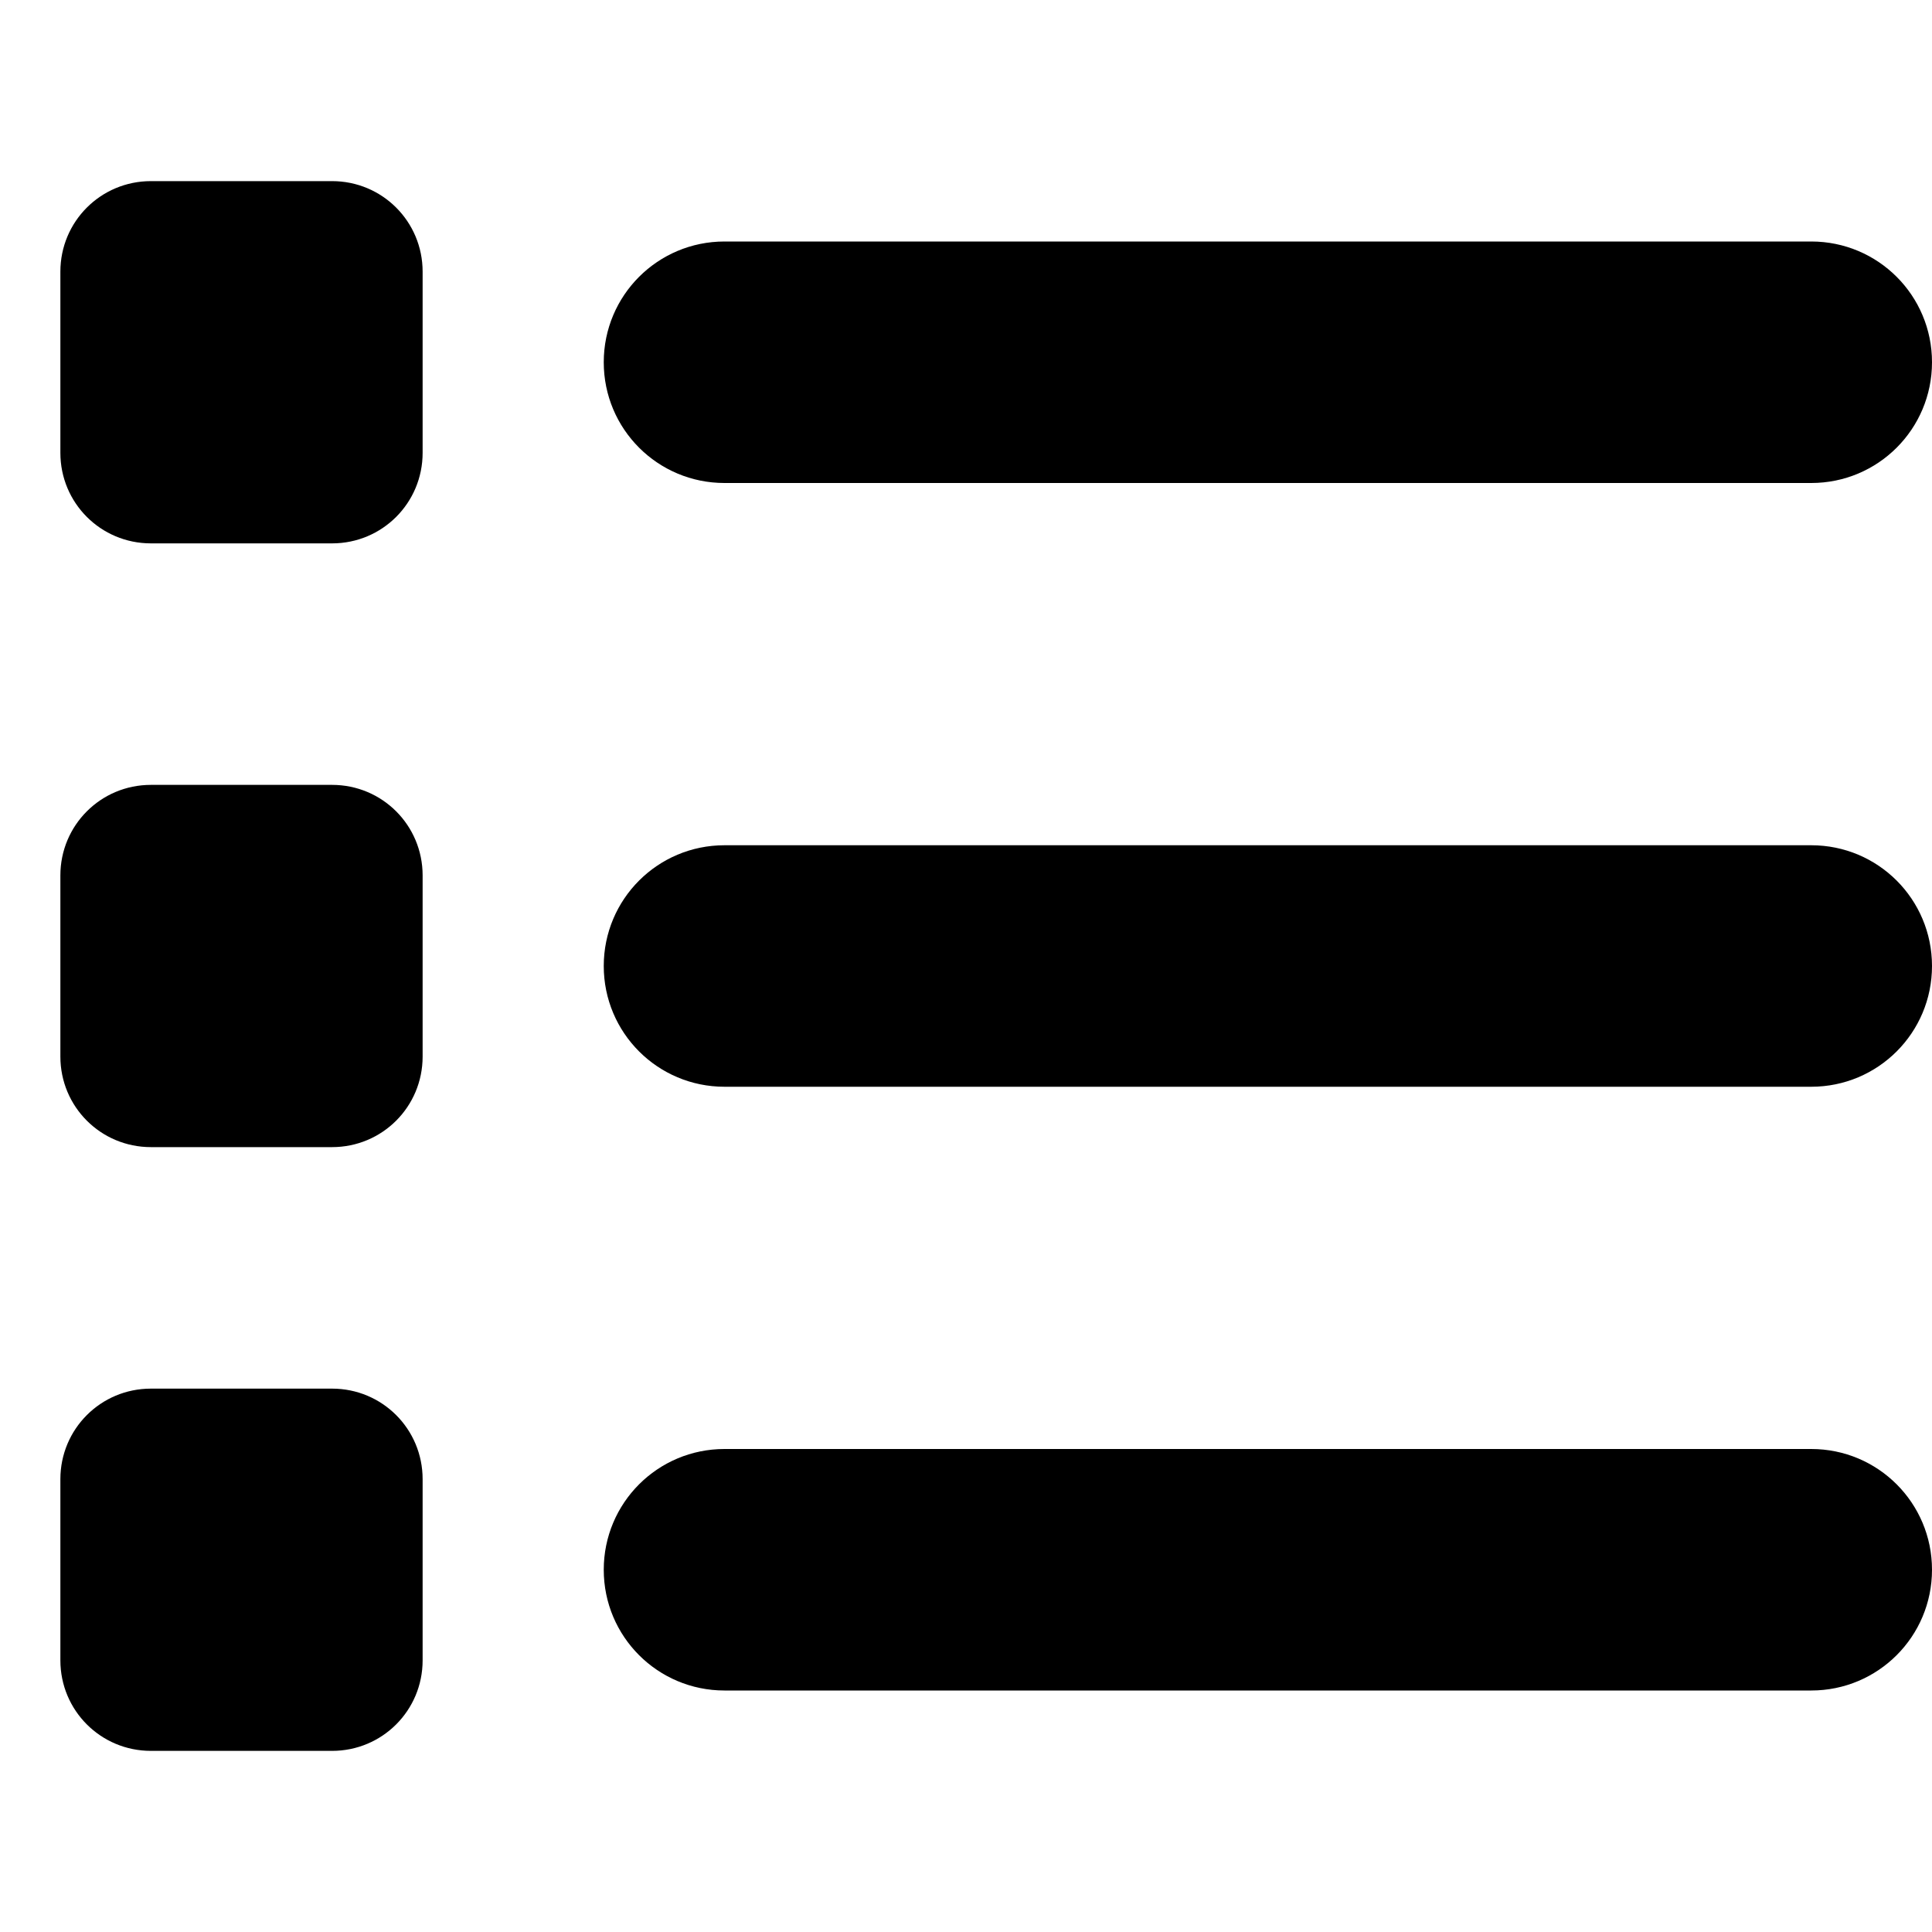
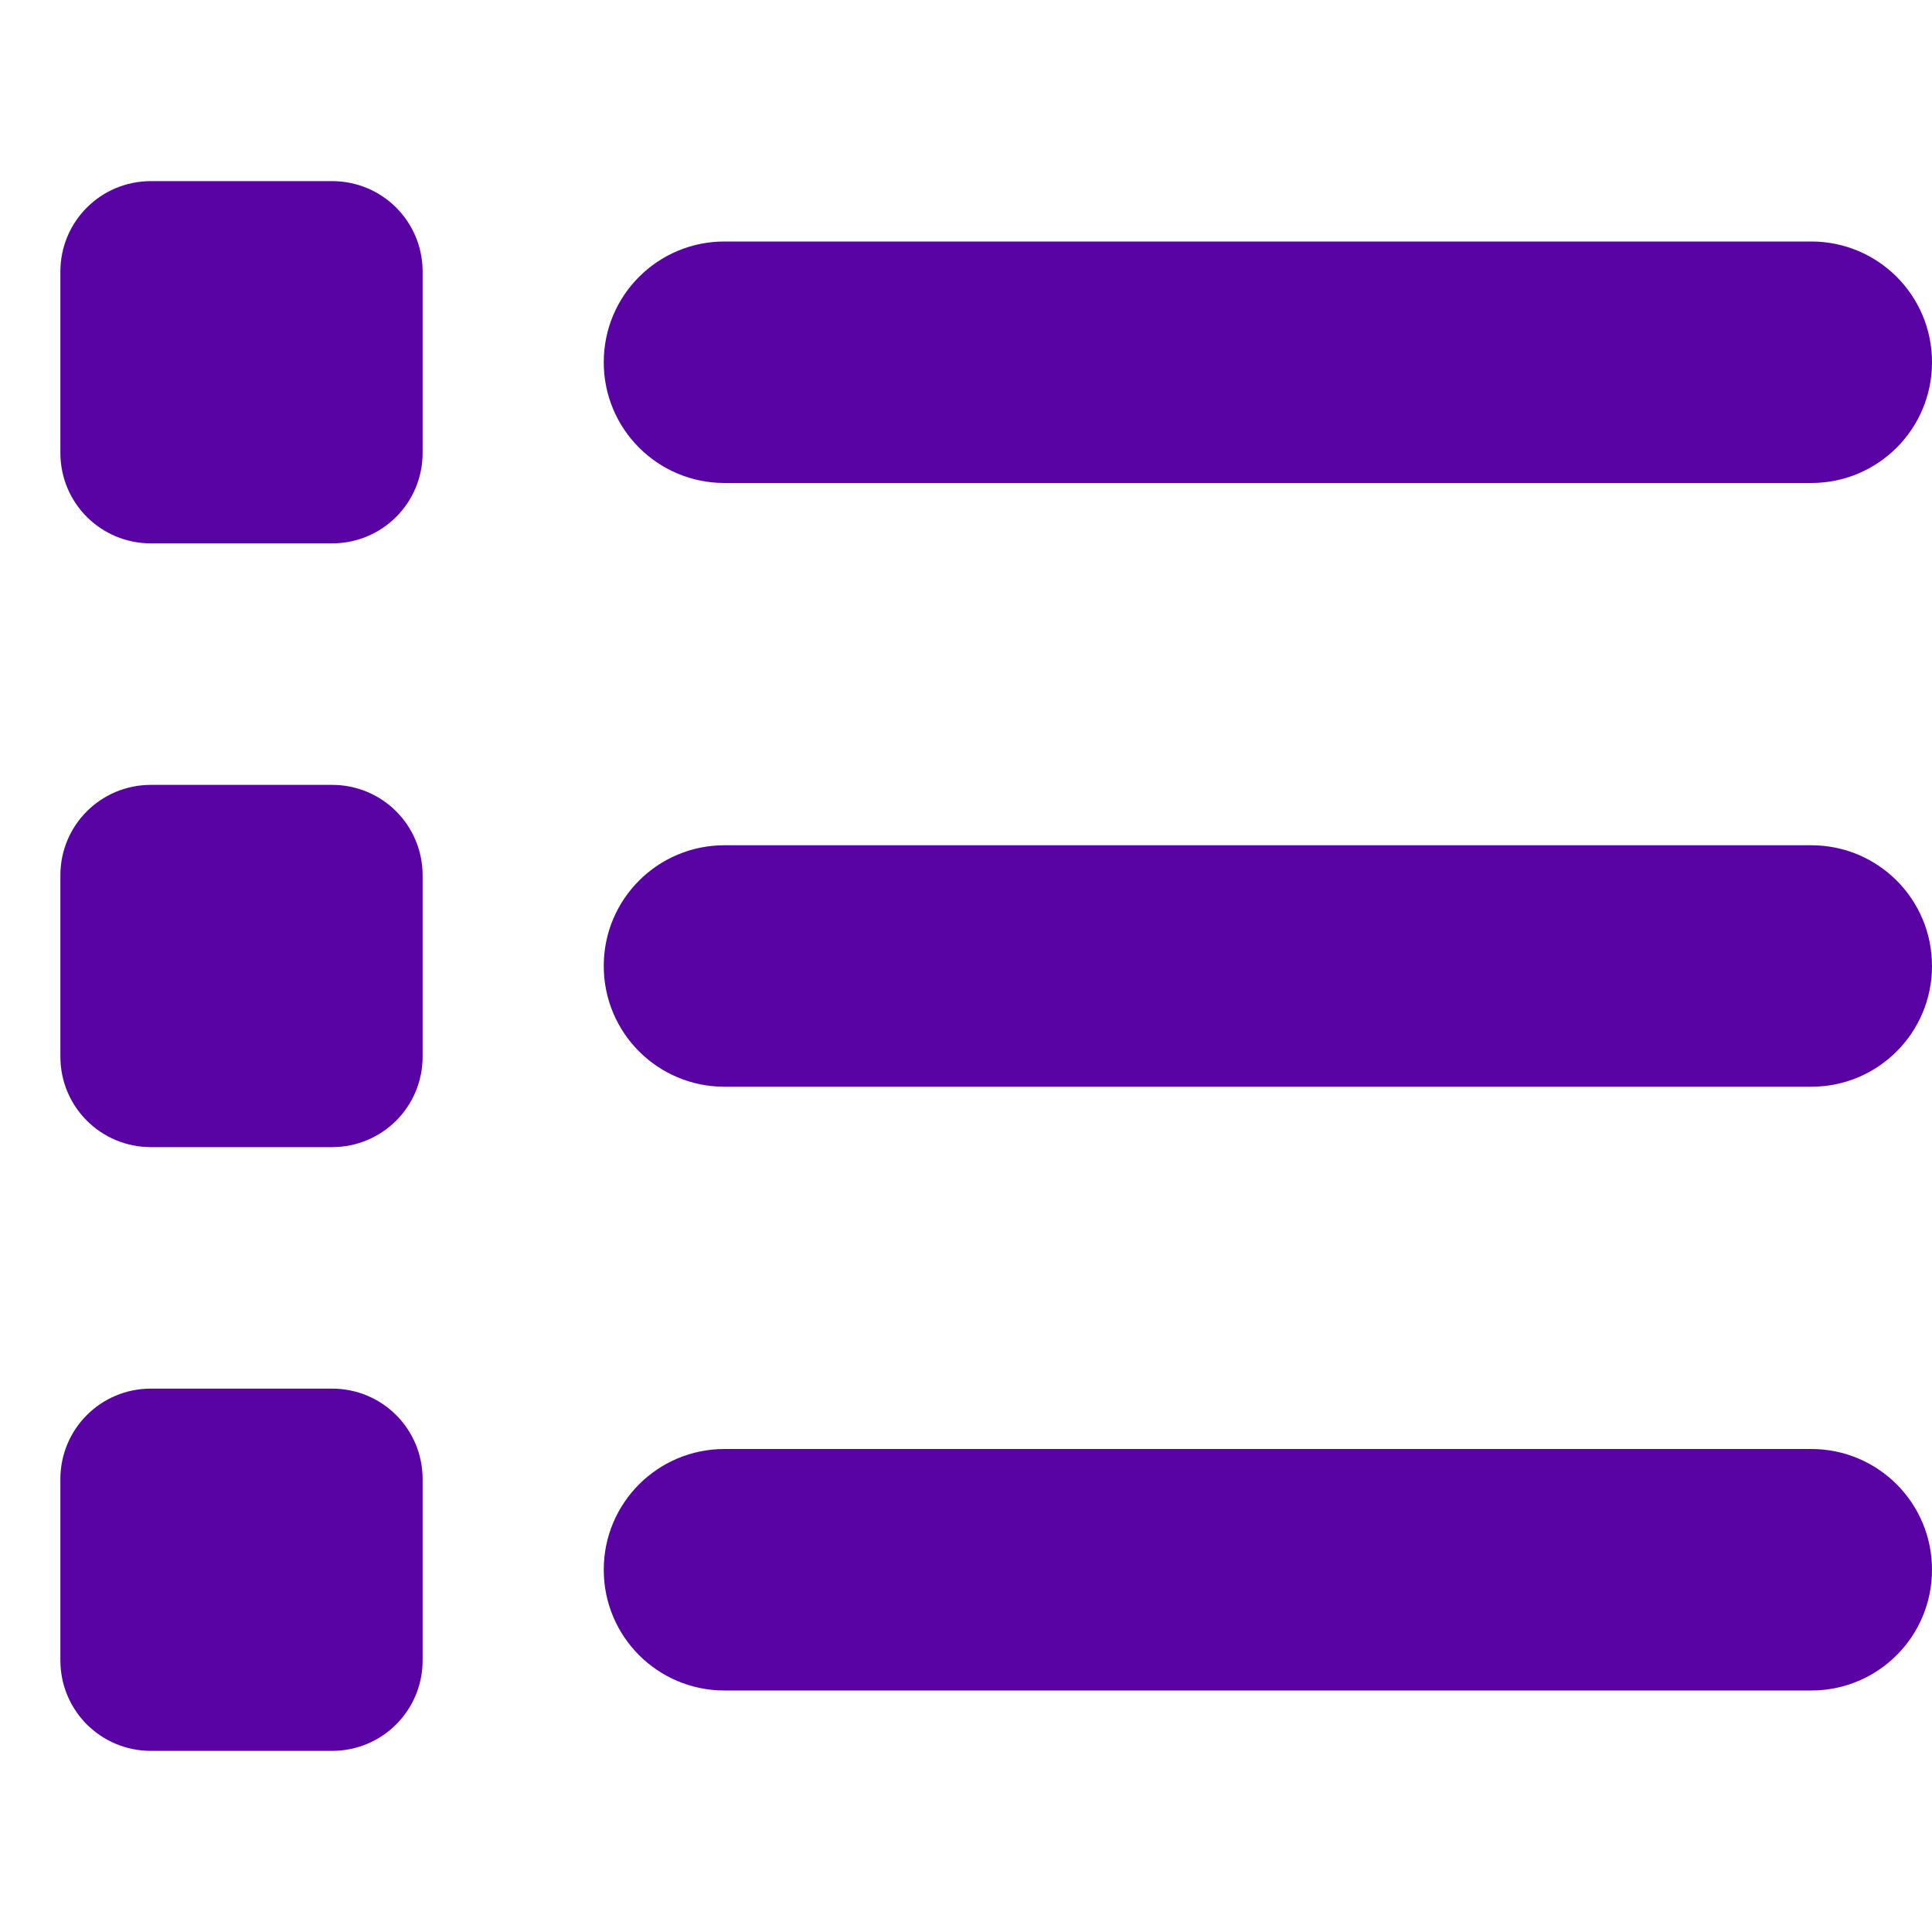
<svg xmlns="http://www.w3.org/2000/svg" width="64" height="64" viewBox="0 0 512 512">
-   <path fill="#000000" d="M40 48c-13.3 0-24 10.7-24 24v48c0 13.3 10.7 24 24 24h48c13.3 0 24-10.7 24-24V72c0-13.3-10.7-24-24-24H40zm152 16c-17.7 0-32 14.3-32 32s14.3 32 32 32h288c17.7 0 32-14.3 32-32s-14.3-32-32-32H192zm0 160c-17.7 0-32 14.3-32 32s14.3 32 32 32h288c17.7 0 32-14.3 32-32s-14.3-32-32-32H192zm0 160c-17.7 0-32 14.3-32 32s14.3 32 32 32h288c17.7 0 32-14.3 32-32s-14.3-32-32-32H192zM16 232v48c0 13.3 10.7 24 24 24h48c13.3 0 24-10.7 24-24v-48c0-13.3-10.7-24-24-24H40c-13.3 0-24 10.7-24 24zm24 136c-13.3 0-24 10.7-24 24v48c0 13.3 10.7 24 24 24h48c13.3 0 24-10.7 24-24v-48c0-13.3-10.7-24-24-24H40z" />
+   <path fill="#5903A4" d="M40 48c-13.3 0-24 10.7-24 24v48c0 13.3 10.7 24 24 24h48c13.3 0 24-10.7 24-24V72c0-13.3-10.7-24-24-24H40zm152 16c-17.7 0-32 14.3-32 32s14.3 32 32 32h288c17.7 0 32-14.3 32-32s-14.3-32-32-32H192zm0 160c-17.7 0-32 14.3-32 32s14.3 32 32 32h288c17.7 0 32-14.3 32-32s-14.3-32-32-32H192zm0 160c-17.7 0-32 14.3-32 32s14.3 32 32 32h288c17.7 0 32-14.3 32-32s-14.3-32-32-32H192zM16 232v48c0 13.3 10.7 24 24 24h48c13.3 0 24-10.7 24-24v-48c0-13.3-10.7-24-24-24H40c-13.3 0-24 10.7-24 24zm24 136c-13.3 0-24 10.7-24 24v48c0 13.3 10.7 24 24 24h48c13.3 0 24-10.7 24-24v-48c0-13.3-10.7-24-24-24H40z" />
</svg>
